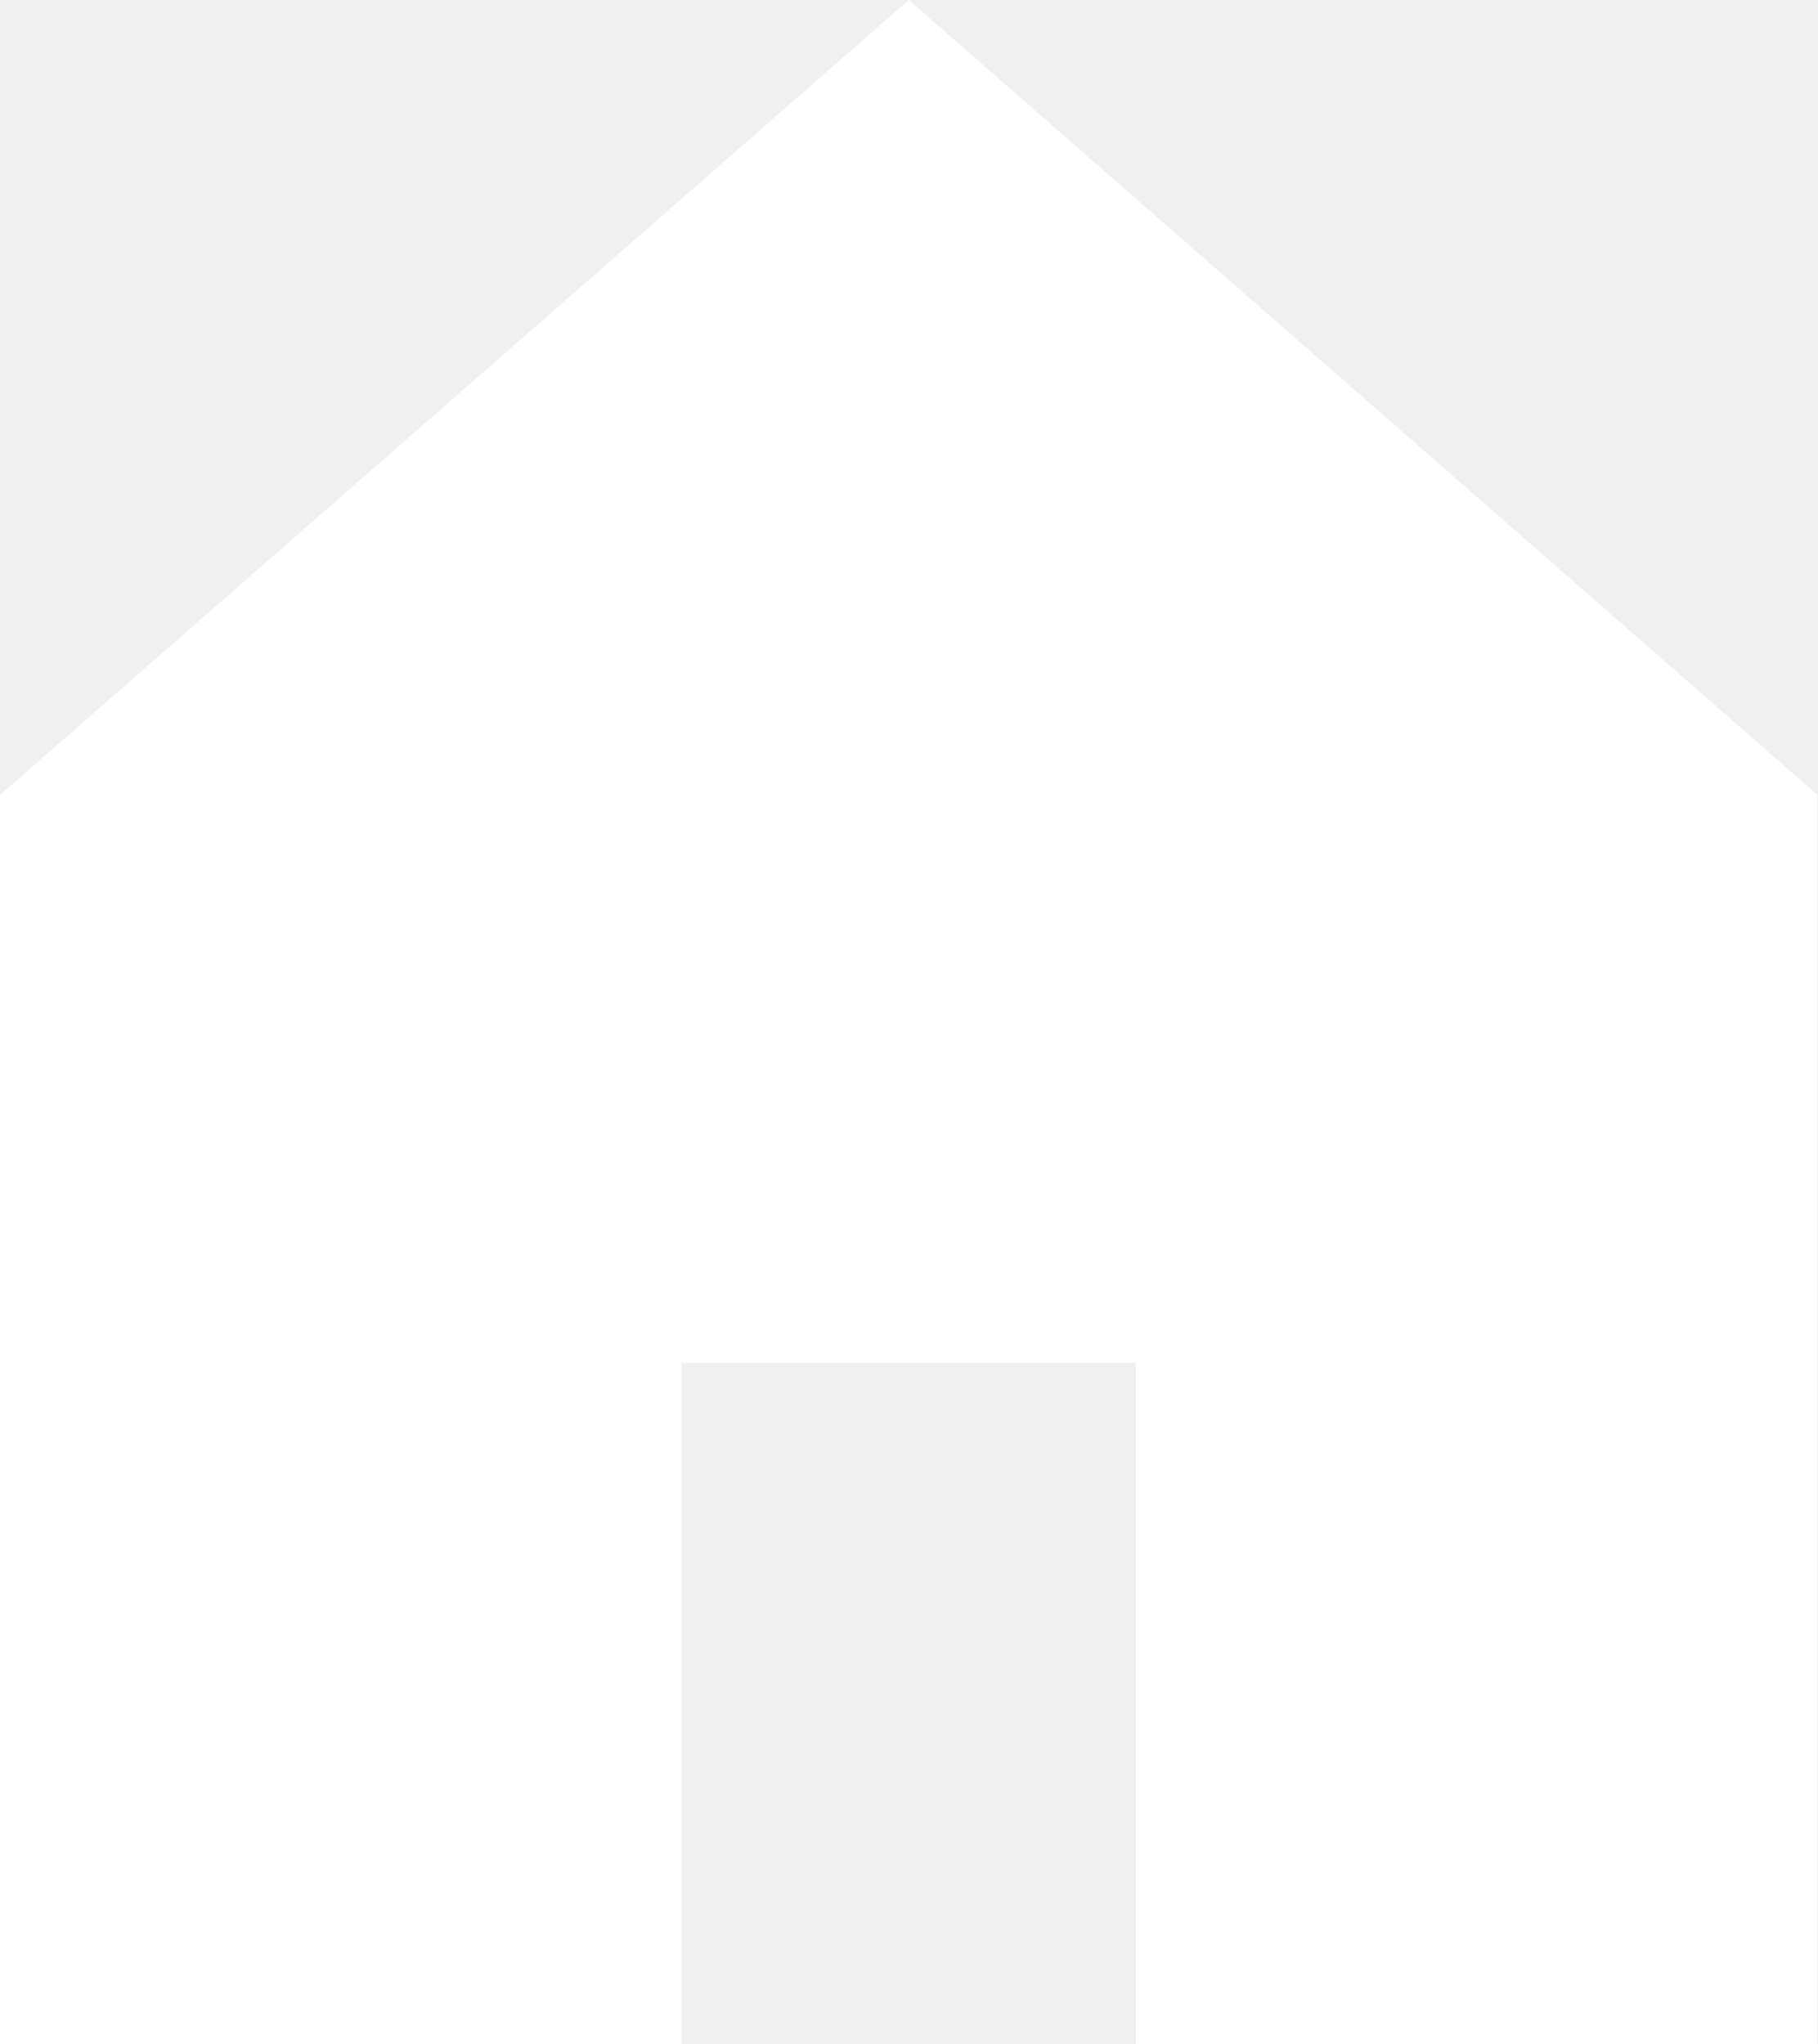
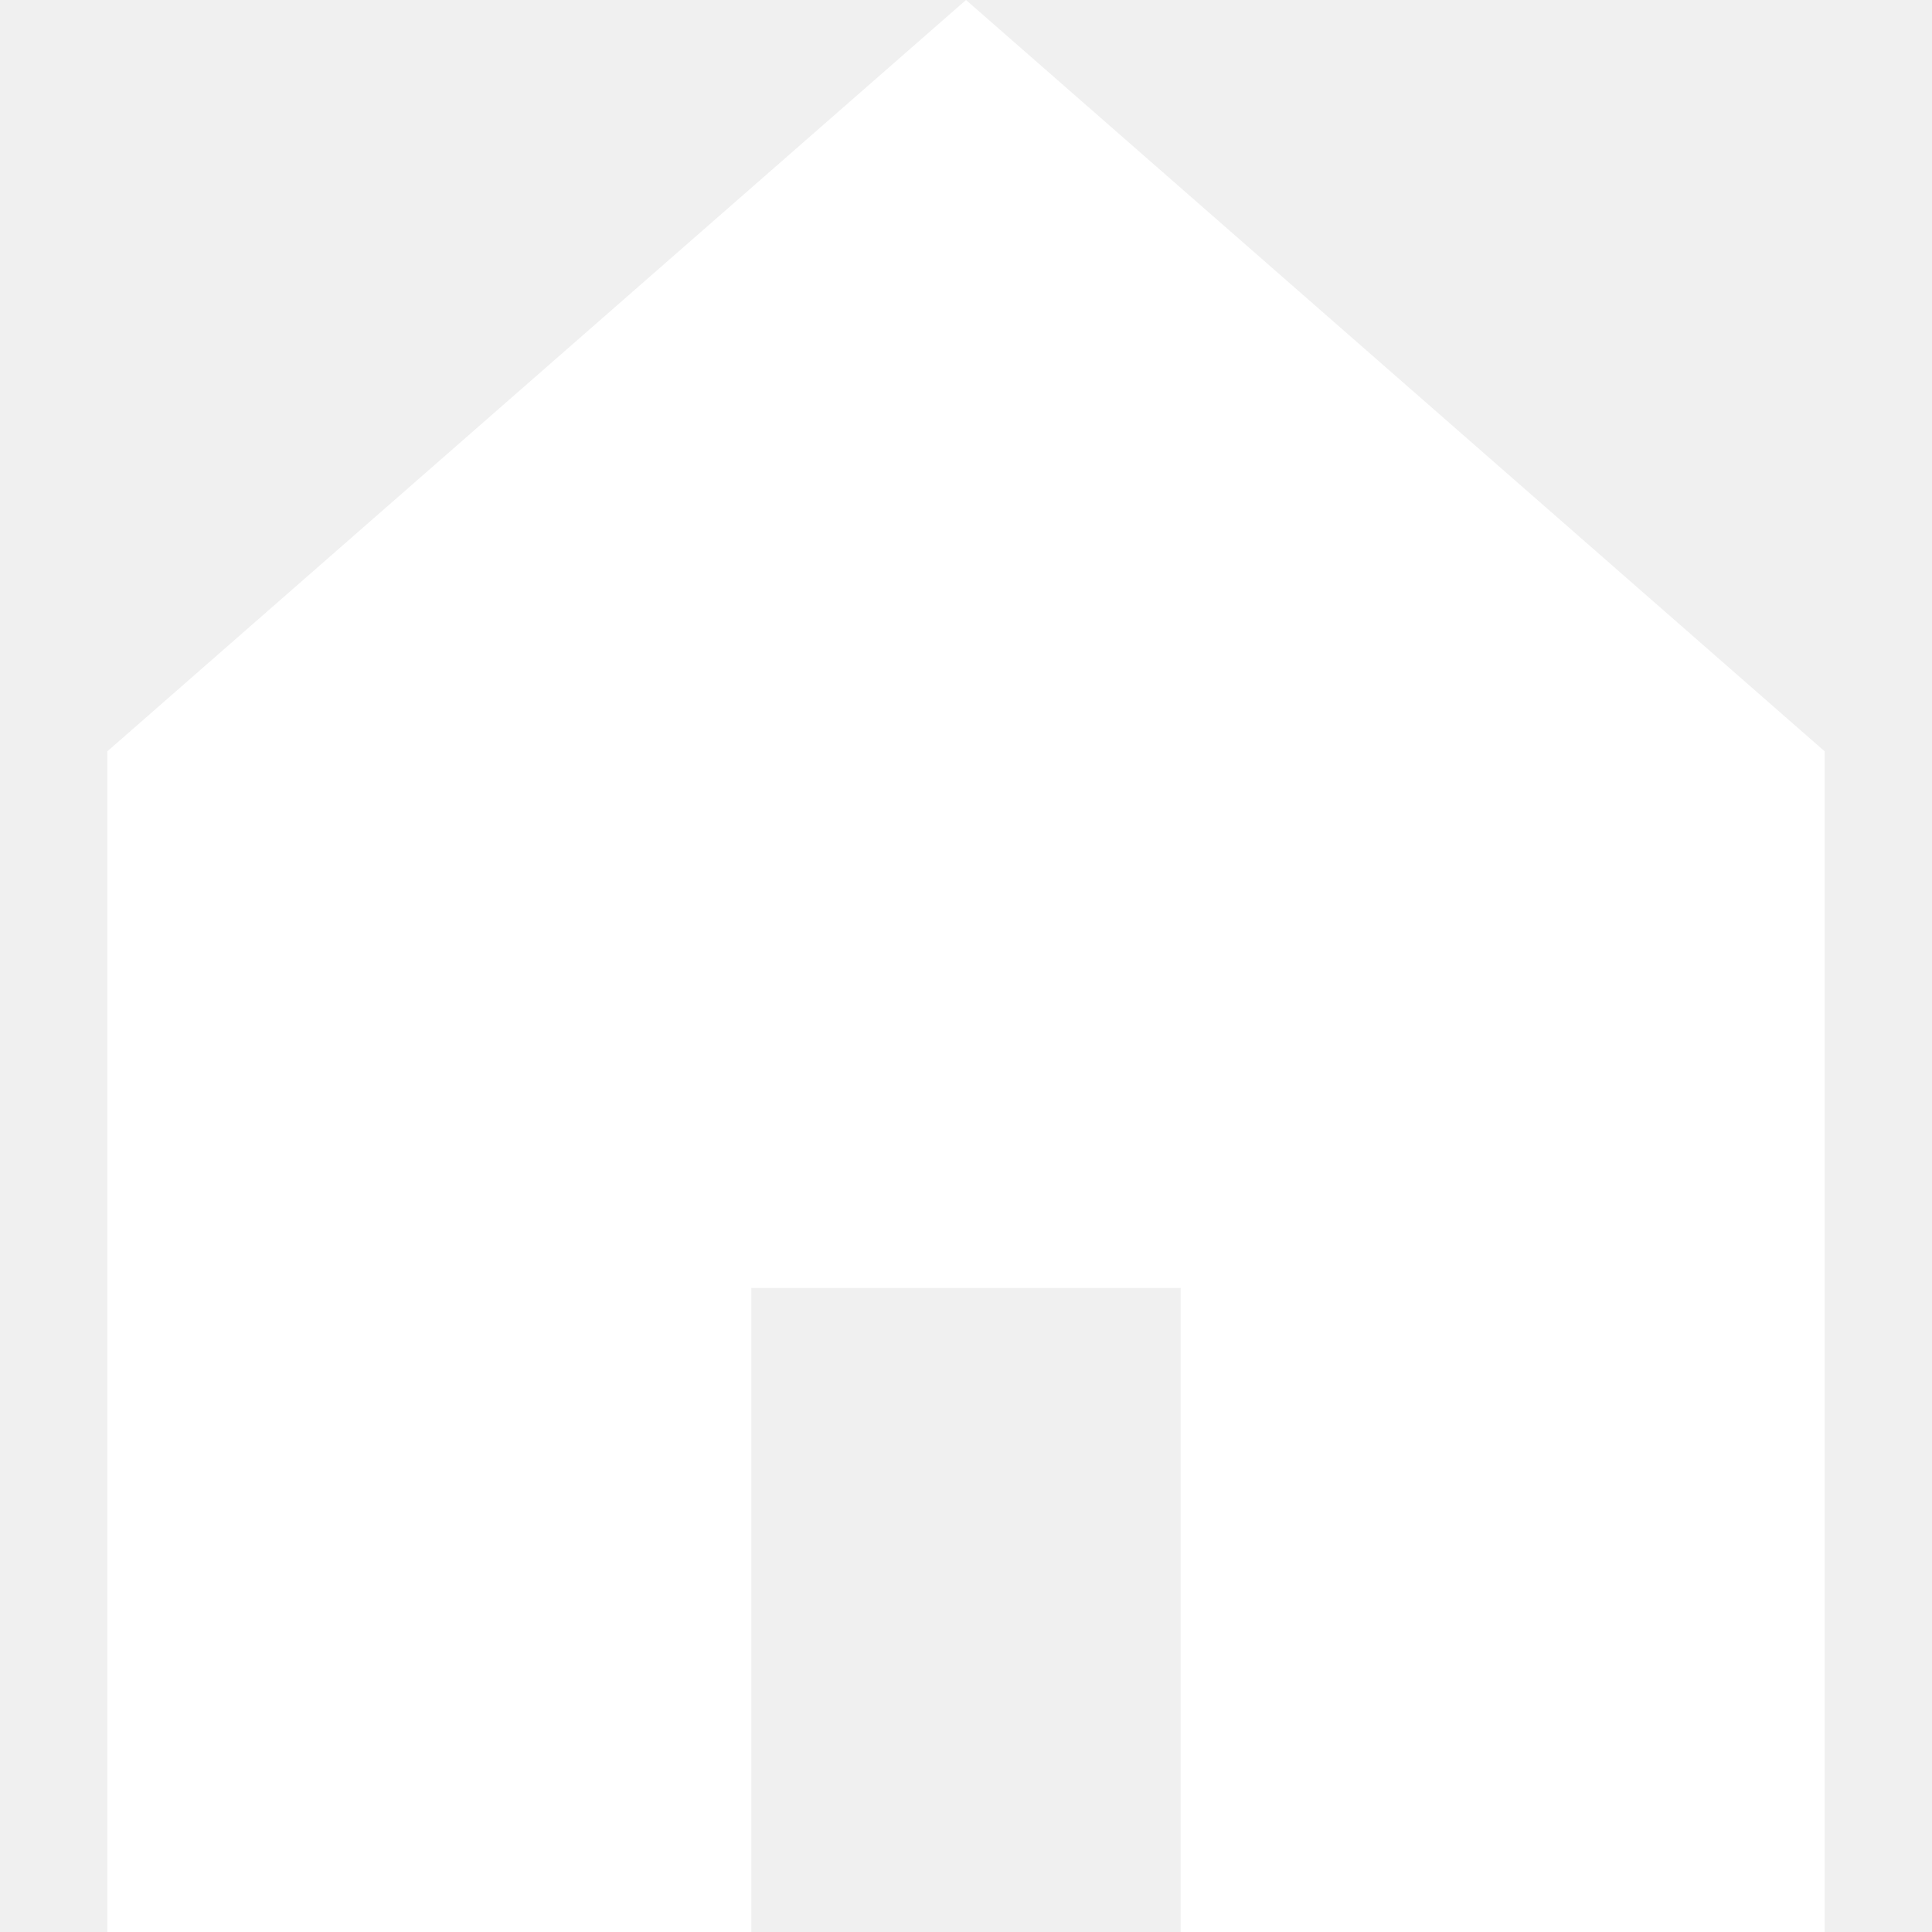
- <svg xmlns="http://www.w3.org/2000/svg" width="16" height="18" viewBox="0 0 16 18" fill="none">
+ <svg xmlns="http://www.w3.org/2000/svg" width="24" height="24" viewBox="0 0 16 18" fill="none">
  <g id="Group">
    <path id="Vector" d="M0 7V18H6V12H10V18H16V7L8 0L0 7Z" fill="white" />
  </g>
</svg>
